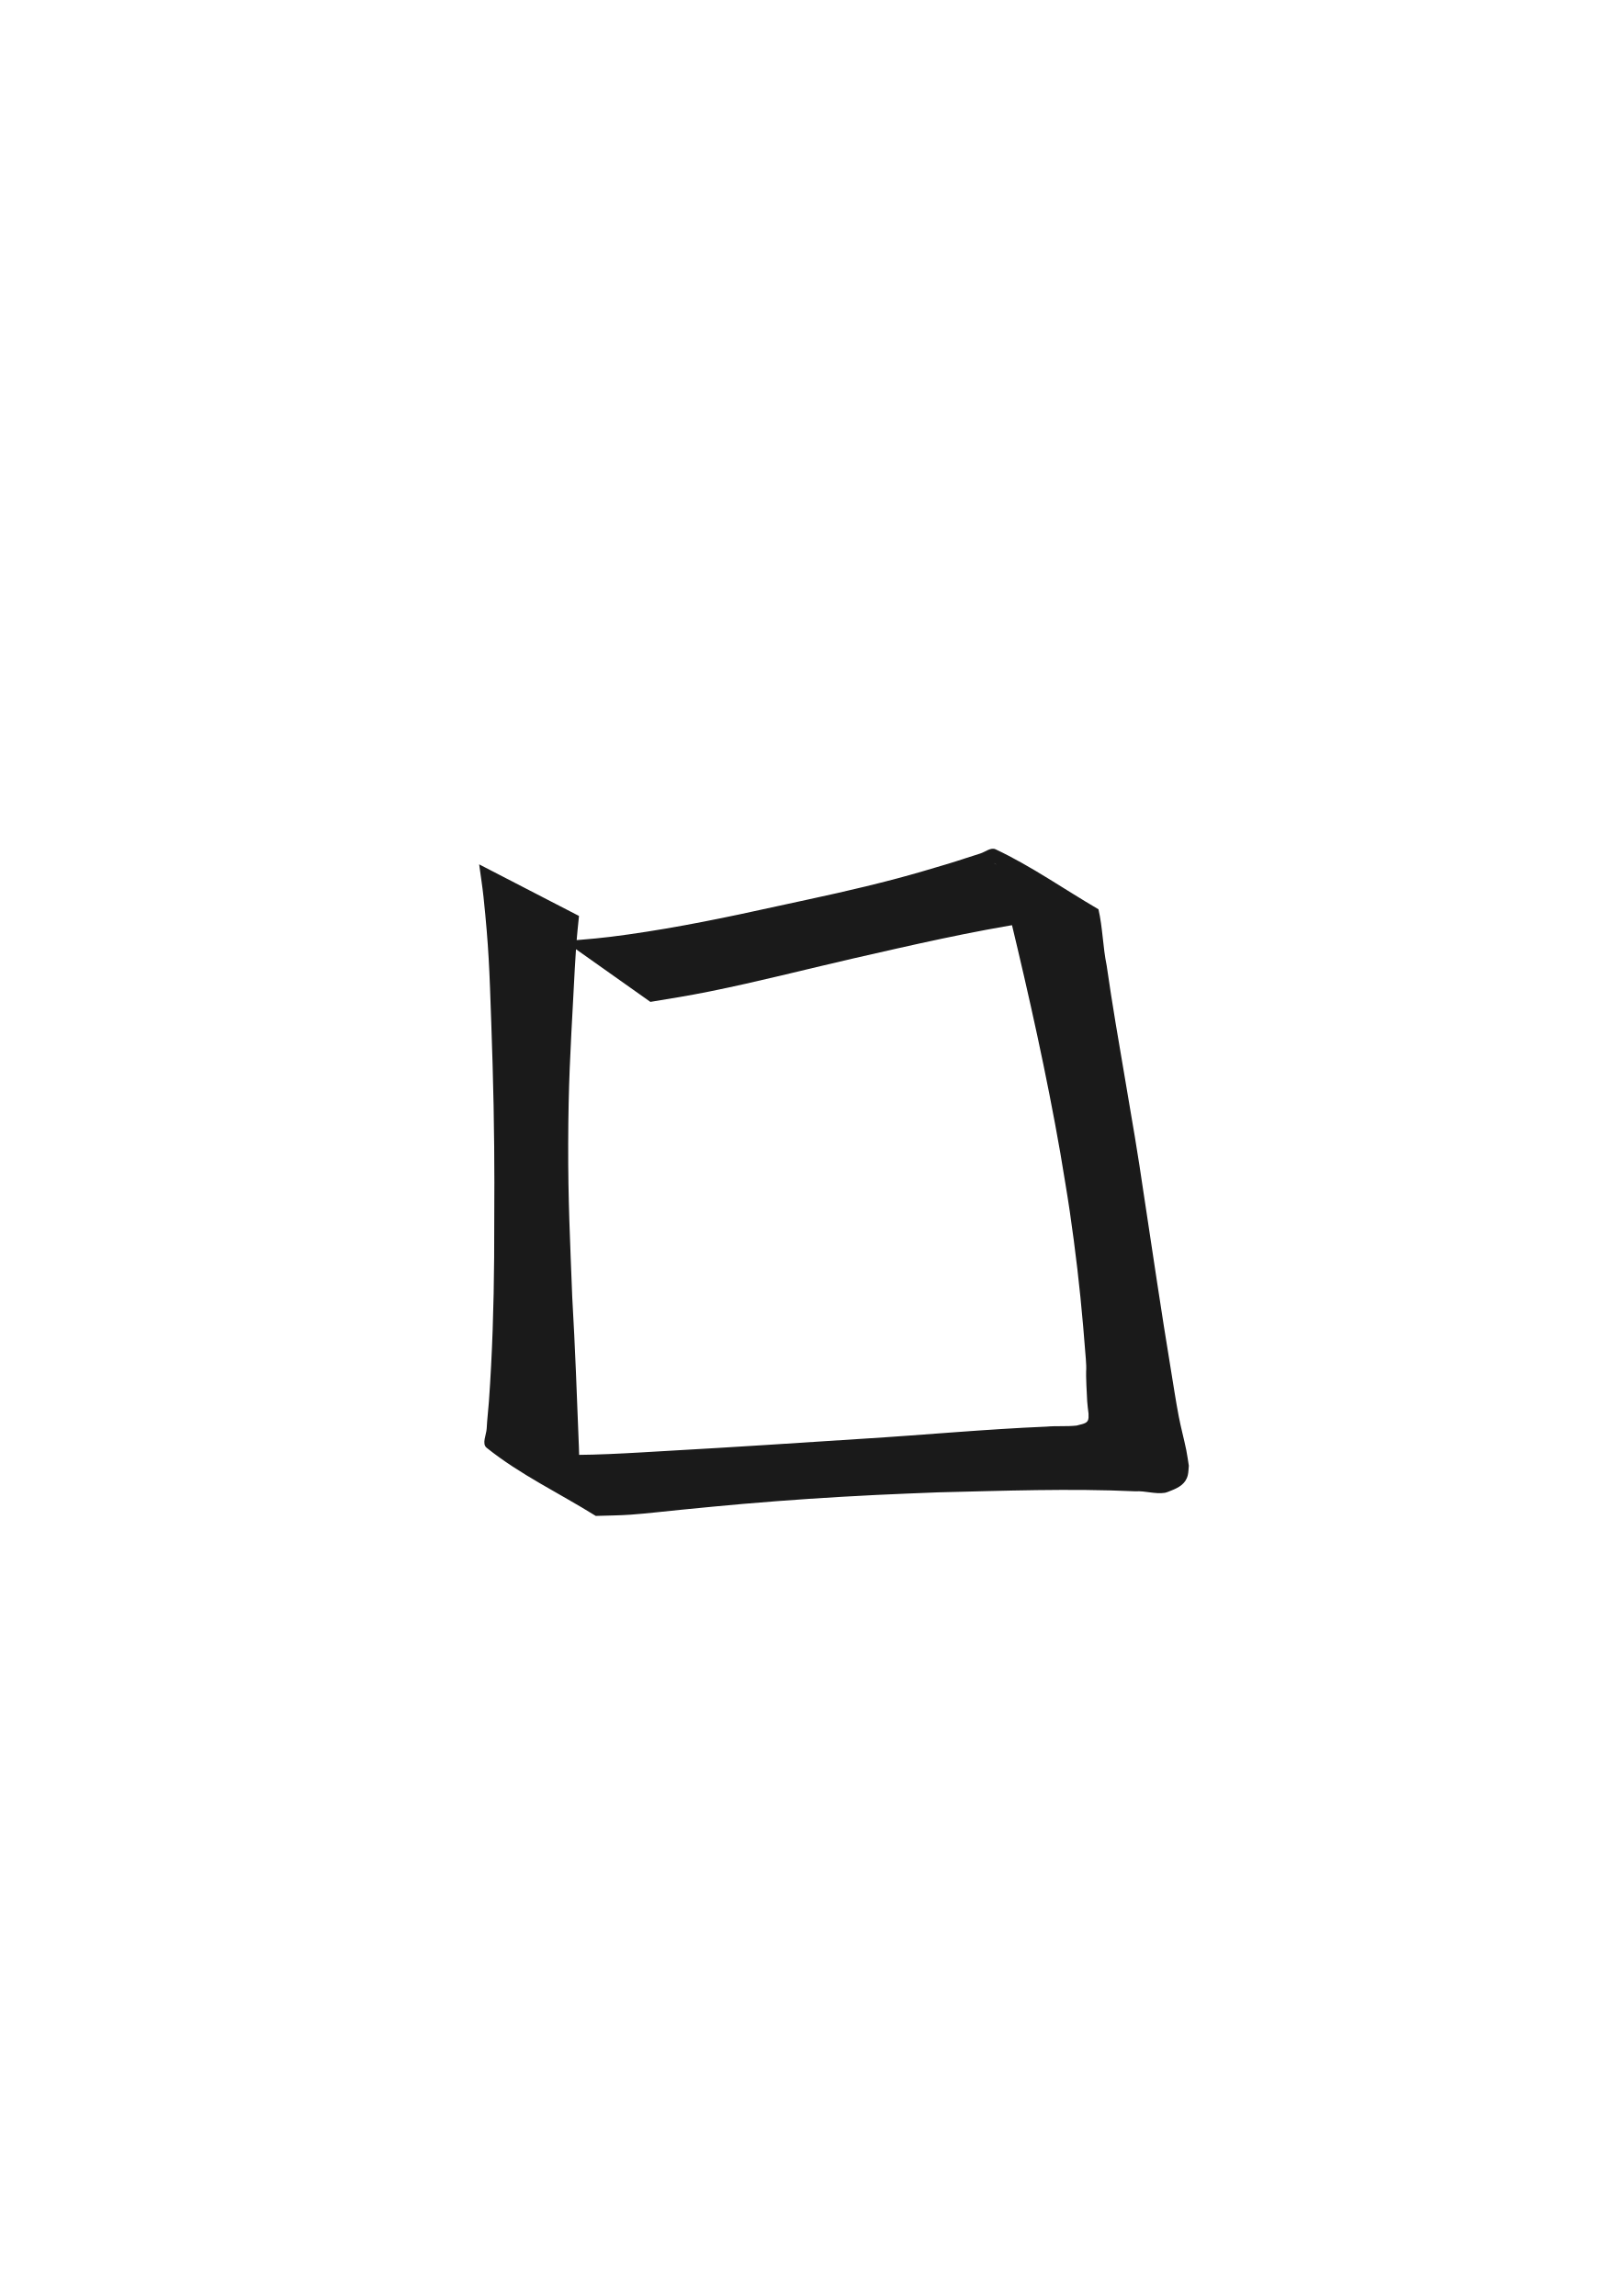
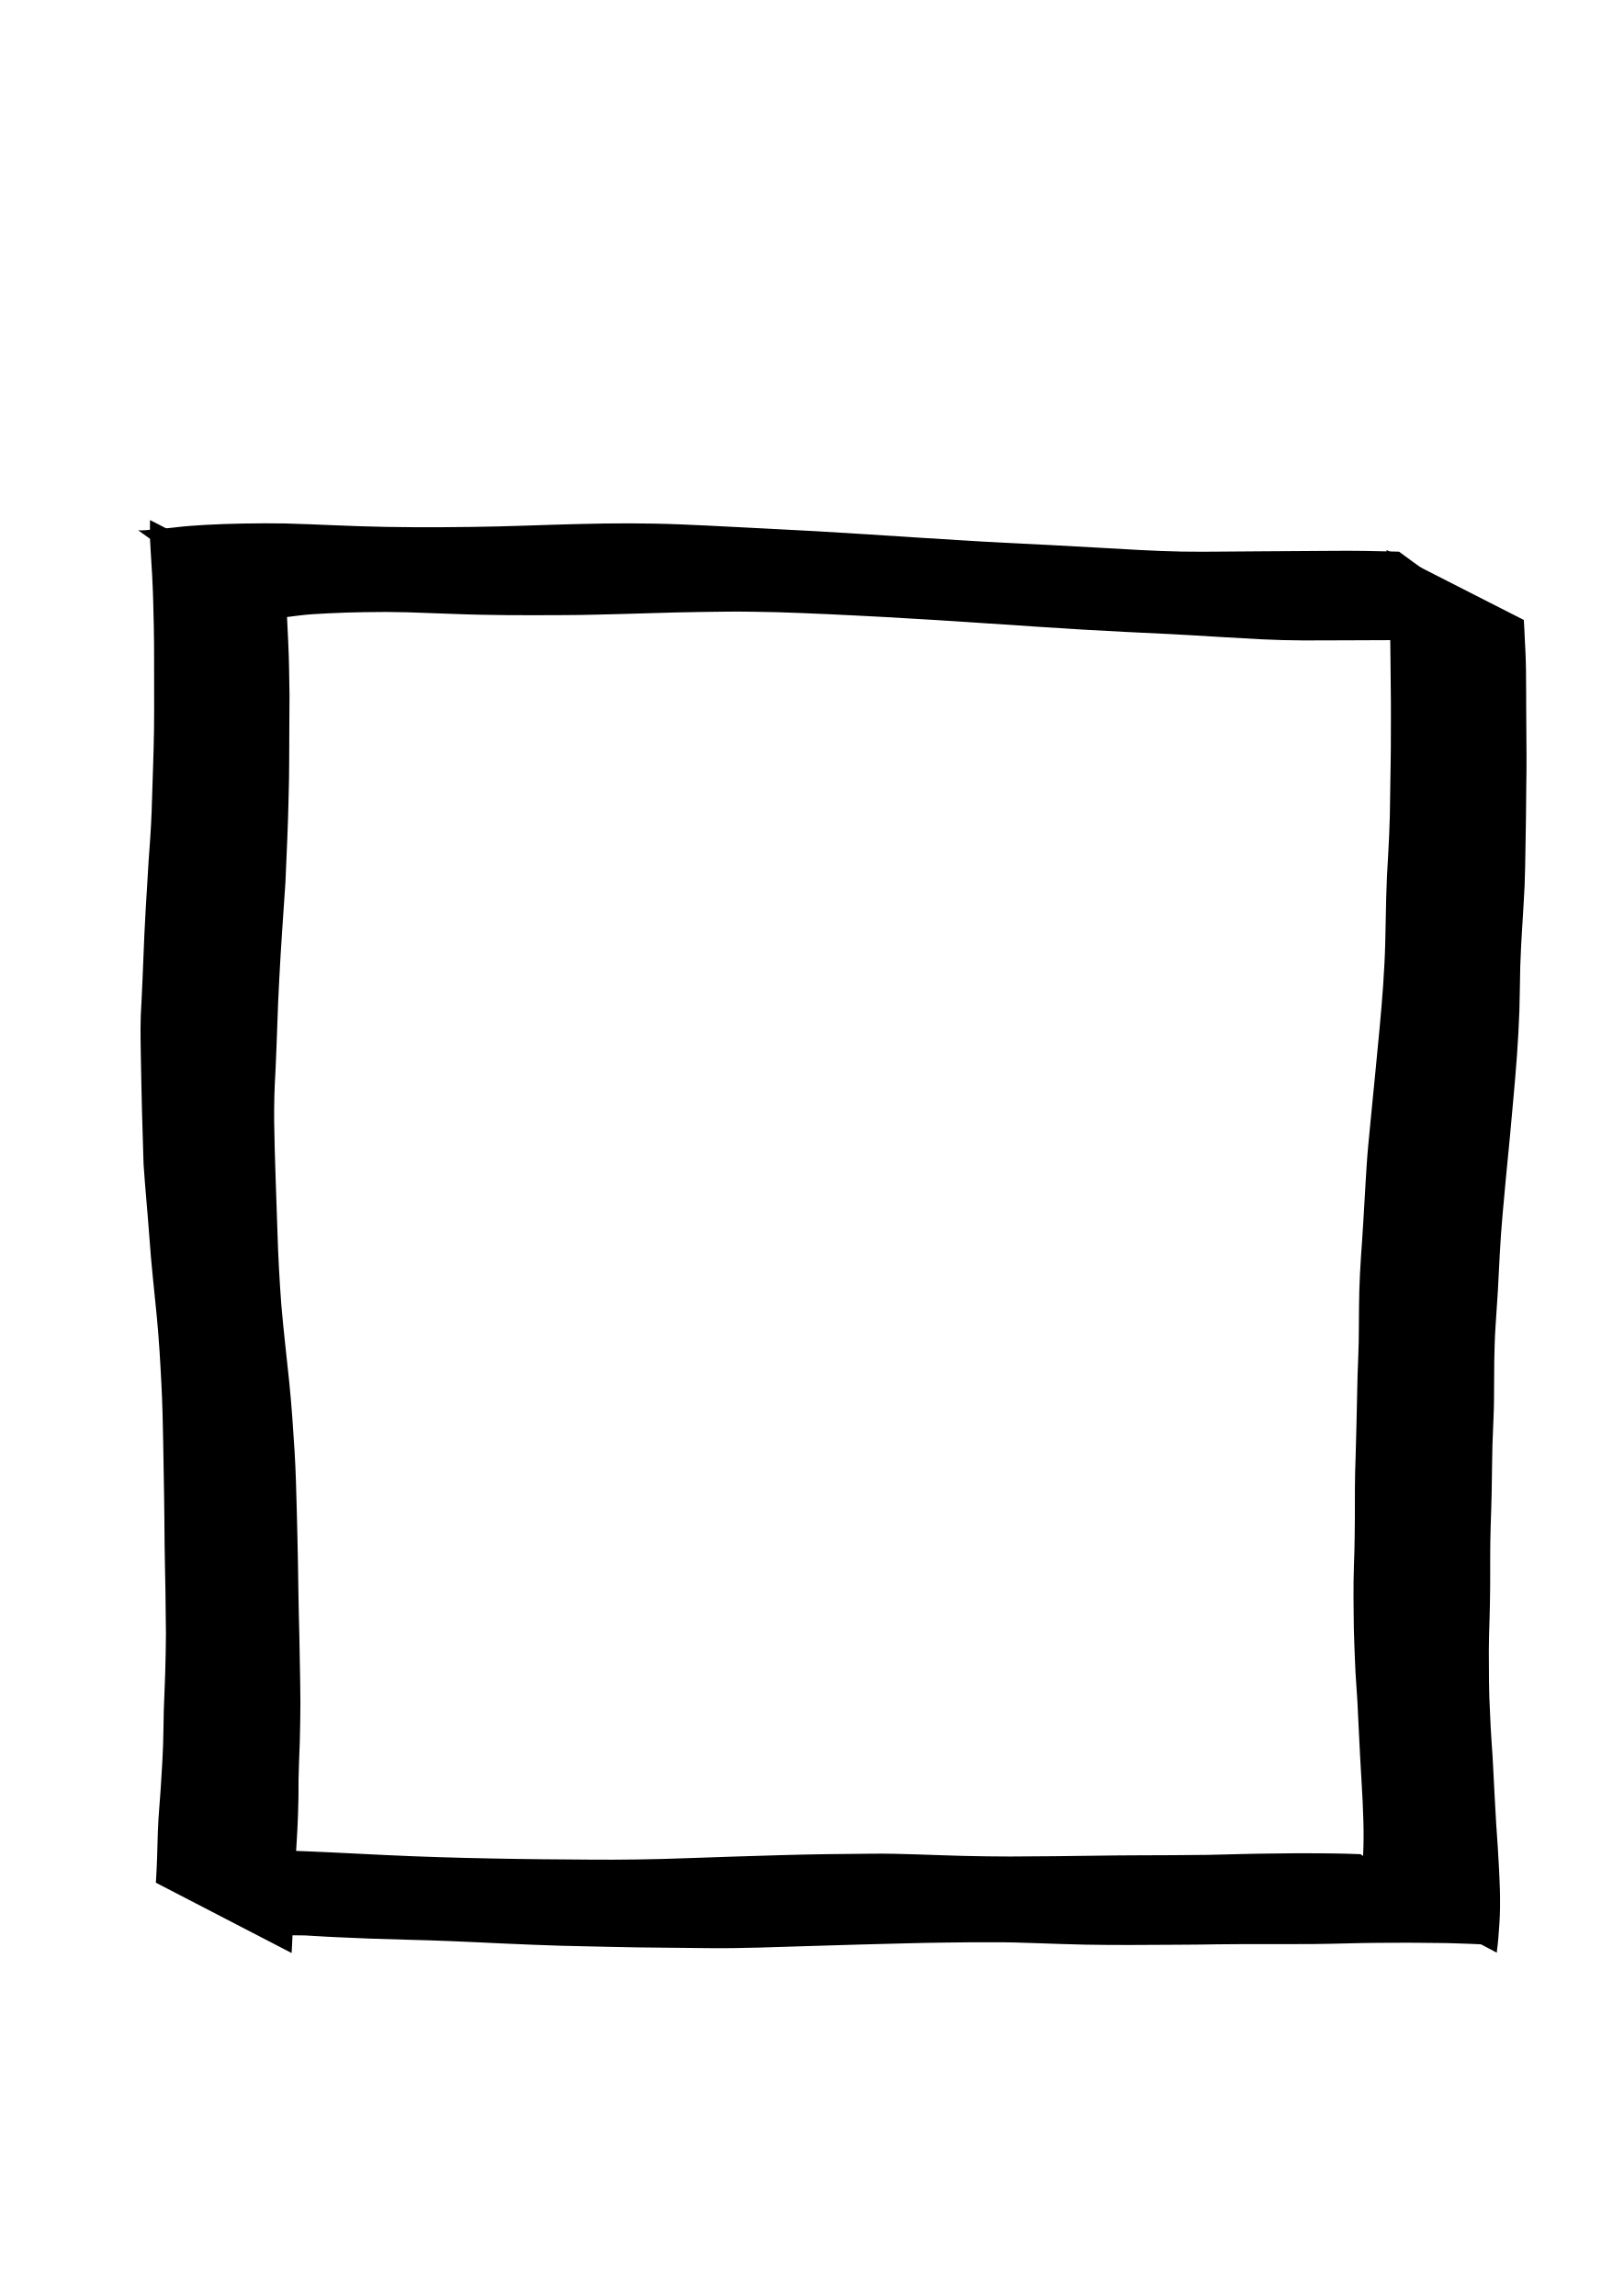
- <svg xmlns="http://www.w3.org/2000/svg" width="210mm" height="297mm" viewBox="0 0 210 297" version="1.1" id="svg1">
-   <defs id="defs1" />
+ <svg xmlns="http://www.w3.org/2000/svg" width="210mm" height="297mm" viewBox="0 0 210 297" version="1.1" id="svg5">
+   <defs id="defs2" />
  <g id="layer1">
-     <path style="fill:#1a1a1a;stroke-width:0.265" id="path26" d="m 61.971,111.81 c 0.189,1.413 0.417,2.822 0.566,4.24 0.682,6.514 0.759,9.305 1,16.226 0.125,3.581 0.234,7.163 0.302,10.746 0.148,7.791 0.095,12.009 0.071,19.66 -0.047,6.204 -0.235,12.406 -0.676,18.595 -0.083,1.166 -0.23,2.328 -0.288,3.496 -0.041,0.834 -0.659,1.983 -0.008,2.505 4.327,3.472 9.411,5.877 14.116,8.815 1.509,-0.054 3.02,-0.054 4.526,-0.163 2.197,-0.159 4.385,-0.432 6.577,-0.642 2.639,-0.253 5.277,-0.523 7.919,-0.748 6.204,-0.529 11.044,-0.849 17.261,-1.161 2.667,-0.134 5.335,-0.225 8.003,-0.337 8.501,-0.199 17.019,-0.524 25.519,-0.132 1.247,-0.083 2.53,0.386 3.779,0.195 0.232,-0.036 0.63,-0.207 0.841,-0.291 0.977,-0.387 1.873,-0.869 2.144,-1.994 0.096,-0.4 0.089,-0.818 0.133,-1.226 -0.11,-0.673 -0.194,-1.352 -0.331,-2.02 -0.298,-1.459 -0.694,-2.897 -0.974,-4.36 -0.385,-2.011 -0.685,-4.037 -1.019,-6.057 -1.247,-7.545 -2.354,-15.109 -3.502,-22.669 -1.424,-9.896 -3.379,-19.704 -4.802,-29.6 -0.496,-2.397 -0.508,-4.883 -1.06,-7.268 -4.434,-2.586 -8.658,-5.57 -13.301,-7.757 -0.626,-0.295 -1.34,0.347 -2.001,0.548 -1.378,0.42 -2.737,0.902 -4.117,1.315 -2.21,0.662 -4.421,1.323 -6.651,1.913 -5.84,1.543 -9.662,2.312 -15.553,3.6 -6.352,1.405 -12.729,2.727 -19.174,3.636 -3.676,0.518 -4.753,0.566 -8.257,0.863 0,0 11.104,7.861 11.104,7.861 v 0 c 2.798,-0.463 4.852,-0.782 7.698,-1.356 6.17,-1.243 12.266,-2.818 18.397,-4.23 7.727,-1.761 15.436,-3.554 23.276,-4.755 1.605,-0.246 3.213,-0.506 4.834,-0.593 0.684,-0.037 2.6,0.623 2.043,0.223 -3.761,-2.7 -7.895,-4.838 -11.843,-7.257 0.123,0.08 0.283,0.121 0.369,0.239 0.196,0.268 0.464,1.358 0.513,1.558 0.443,1.801 0.787,3.627 1.283,5.416 2.42,10.06 4.681,20.161 6.457,30.357 0.405,2.504 0.848,5.002 1.215,7.512 0.727,4.969 1.297,9.831 1.728,14.831 0.761,8.847 0.133,2.632 0.523,9.721 0.029,0.532 0.115,1.059 0.172,1.588 -0.011,0.385 0.072,0.7 -0.163,1.014 -0.247,0.331 -1.007,0.417 -1.368,0.537 -1.289,0.143 -2.606,0.022 -3.899,0.138 -7.902,0.33 -15.778,1.074 -23.67,1.561 -8.401,0.546 -16.801,1.096 -25.206,1.568 -4.299,0.242 -11.077,0.724 -15.504,0.448 -1.6,-0.1 -3.166,-0.501 -4.749,-0.752 3.08,2.054 5.811,4.764 9.239,6.161 0.805,0.328 -0.349,-1.706 -0.43,-2.571 -0.116,-1.24 -0.112,-2.488 -0.16,-3.733 -0.251,-6.474 -0.486,-12.95 -0.862,-19.419 -0.277,-7.282 -0.546,-12.512 -0.524,-19.873 0.023,-7.689 0.278,-11.863 0.679,-19.353 0.115,-2.153 0.217,-4.307 0.37,-6.458 0.086,-1.215 0.232,-2.426 0.348,-3.639 z" />
+     <path style="fill:#000000;stroke-width:0.265" id="path23469" d="m 34.042,80.238 c 0.545,-0.132 1.109,-0.17 1.666,-0.228 0.947,-0.134 1.895,-0.263 2.845,-0.377 1.295,-0.169 2.601,-0.228 3.904,-0.295 1.582,-0.089 3.166,-0.125 4.751,-0.153 1.8,-0.039 3.599,-0.029 5.399,0.014 2.087,0.063 4.173,0.145 6.259,0.223 2.276,0.091 4.554,0.125 6.832,0.151 2.428,0.016 4.857,0.004 7.285,-0.006 2.432,-0.006 4.862,-0.078 7.293,-0.139 2.375,-0.071 4.751,-0.138 7.127,-0.204 2.202,-0.049 4.404,-0.084 6.607,-0.105 2.13,-0.02 4.26,0.025 6.39,0.068 2.227,0.064 4.453,0.161 6.678,0.26 2.444,0.11 4.887,0.24 7.33,0.368 2.316,0.13 4.631,0.267 6.946,0.409 2.174,0.15 4.35,0.272 6.523,0.427 2.052,0.143 4.105,0.279 6.158,0.411 1.933,0.118 3.865,0.251 5.798,0.369 1.933,0.116 3.868,0.216 5.802,0.314 1.944,0.092 3.887,0.189 5.831,0.282 1.966,0.101 3.931,0.224 5.896,0.343 1.911,0.114 3.823,0.222 5.735,0.325 1.84,0.093 3.681,0.137 5.523,0.148 1.813,0.004 3.626,-0.01 5.439,-0.015 1.689,-0.007 3.378,-0.015 5.067,-0.02 1.607,-0.007 3.213,-0.015 4.82,-0.017 1.486,-0.001 2.973,-0.007 4.459,-0.011 1.359,0.02 2.718,0.028 4.077,0.066 1.258,0.028 2.515,0.078 3.772,0.124 0.194,0.009 0.387,0.017 0.581,0.026 0,0 -15.89,-11.633 -15.89,-11.633 v 0 c -0.193,-0.005 -0.386,-0.011 -0.579,-0.016 -1.252,-0.035 -2.505,-0.06 -3.757,-0.08 -1.36,-0.013 -2.719,-0.031 -4.079,-0.012 -1.479,0.009 -2.957,0.016 -4.436,0.029 -1.601,0.013 -3.203,0.02 -4.804,0.031 -1.681,0.014 -3.363,0.024 -5.044,0.037 -1.8,0.015 -3.6,0.031 -5.399,-0.002 -1.824,-0.038 -3.647,-0.104 -5.469,-0.205 -1.903,-0.101 -3.806,-0.206 -5.708,-0.32 -1.968,-0.117 -3.935,-0.227 -5.904,-0.324 -1.946,-0.099 -3.891,-0.193 -5.837,-0.291 -1.932,-0.102 -3.863,-0.21 -5.794,-0.334 -1.927,-0.123 -3.854,-0.244 -5.782,-0.359 -2.043,-0.127 -4.085,-0.26 -6.127,-0.395 -2.17,-0.132 -4.339,-0.268 -6.508,-0.399 -2.303,-0.13 -4.608,-0.248 -6.912,-0.364 -2.451,-0.12 -4.901,-0.253 -7.352,-0.374 -2.25,-0.108 -4.501,-0.21 -6.754,-0.251 -2.142,-0.039 -4.286,-0.051 -6.428,-0.018 -2.197,0.036 -4.394,0.088 -6.591,0.157 -2.362,0.075 -4.724,0.159 -7.086,0.219 -2.425,0.055 -4.85,0.097 -7.275,0.104 -2.426,0.009 -4.851,0.009 -7.277,-0.036 -2.282,-0.048 -4.563,-0.115 -6.843,-0.215 -2.112,-0.087 -4.224,-0.181 -6.337,-0.233 -1.831,-0.03 -3.662,-0.026 -5.493,0.011 -1.613,0.032 -3.225,0.084 -4.836,0.174 -1.352,0.075 -2.702,0.173 -4.047,0.341 -0.971,0.107 -1.942,0.213 -2.916,0.279 -0.564,0.048 -1.136,0.122 -1.701,0.077 0,0 16.174,11.645 16.174,11.645 z" />
+     <path style="fill:#000000;stroke-width:0.265" id="path23515" d="m 36.895,250.353 c 0.46,-0.005 0.919,-0.008 1.379,-0.009 0.81,-0.013 1.618,0.025 2.425,0.087 1.039,0.081 2.081,0.108 3.121,0.166 1.336,0.068 2.672,0.124 4.009,0.171 1.597,0.054 3.195,0.103 4.792,0.144 1.939,0.043 3.877,0.111 5.815,0.188 2.327,0.093 4.654,0.21 6.98,0.317 2.345,0.112 4.691,0.192 7.038,0.273 2.258,0.061 4.516,0.107 6.774,0.154 2.173,0.056 4.346,0.076 6.519,0.097 2.084,0.022 4.167,0.044 6.251,0.064 2.051,0.023 4.102,-0.028 6.152,-0.073 2.193,-0.067 4.386,-0.132 6.579,-0.202 2.085,-0.069 4.171,-0.128 6.257,-0.187 1.962,-0.056 3.925,-0.106 5.887,-0.154 1.918,-0.057 3.836,-0.086 5.754,-0.111 1.927,-0.033 3.855,-0.035 5.782,-0.035 1.945,-0.016 3.89,0.056 5.834,0.122 2.036,0.078 4.072,0.138 6.108,0.186 2.011,0.036 4.021,0.051 6.032,0.042 1.916,-0.009 3.833,-0.018 5.749,-0.029 1.783,-5.3e-4 3.565,-0.03 5.348,-0.056 1.714,-0.025 3.429,-0.022 5.143,-0.022 1.643,-0.005 3.286,-0.005 4.929,-0.005 1.526,0.003 3.052,-0.009 4.578,-0.044 1.391,-0.031 2.782,-0.064 4.174,-0.096 1.321,-0.027 2.643,-0.026 3.964,-0.032 1.183,-0.011 2.366,-0.01 3.55,0.005 1.071,0.013 2.143,0.023 3.214,0.034 0.992,0.039 1.985,0.044 2.976,0.093 0.632,0.03 1.265,0.055 1.897,0.08 0,0 -15.935,-11.672 -15.935,-11.672 v 0 c -0.632,-0.023 -1.264,-0.049 -1.896,-0.064 -0.997,-0.015 -1.995,-0.049 -2.993,-0.045 -1.066,-0.005 -2.132,-0.013 -3.198,-0.013 -1.178,0.005 -2.355,0.027 -3.533,0.038 -1.32,0.016 -2.64,0.033 -3.959,0.072 -1.383,0.033 -2.766,0.071 -4.15,0.102 -1.51,0.023 -3.02,0.036 -4.531,0.038 -1.637,0.008 -3.274,0.015 -4.911,0.02 -1.715,0.011 -3.431,0.017 -5.146,0.049 -1.77,0.028 -3.539,0.054 -5.309,0.064 -1.905,0.015 -3.811,0.034 -5.716,0.039 -1.998,-0.005 -3.997,-0.027 -5.995,-0.077 -2.032,-0.054 -4.064,-0.129 -6.096,-0.197 -1.968,-0.063 -3.937,-0.116 -5.906,-0.089 -1.928,0.011 -3.855,0.033 -5.783,0.061 -1.926,0.028 -3.851,0.069 -5.776,0.125 -1.956,0.056 -3.911,0.115 -5.867,0.177 -2.078,0.067 -4.156,0.14 -6.234,0.211 -2.189,0.075 -4.378,0.15 -6.568,0.172 -2.046,0.027 -4.093,0.042 -6.14,0.02 -2.075,-0.016 -4.15,-0.031 -6.226,-0.05 -2.162,-0.024 -4.325,-0.052 -6.487,-0.099 -2.25,-0.046 -4.501,-0.094 -6.75,-0.168 -2.334,-0.076 -4.668,-0.161 -7.001,-0.277 -2.344,-0.111 -4.687,-0.235 -7.031,-0.345 -1.976,-0.091 -3.952,-0.178 -5.929,-0.242 -1.61,-0.059 -3.22,-0.118 -4.828,-0.201 -1.352,-0.071 -2.703,-0.147 -4.054,-0.236 -1.058,-0.062 -2.116,-0.145 -3.174,-0.205 -0.843,-0.032 -1.686,-0.045 -2.528,-0.082 -0.47,-0.023 -0.94,-0.047 -1.407,-0.107 0,0 16.046,11.813 16.046,11.813 z" />
+     <path style="fill:#000000;stroke-width:0.265" id="path23517" d="m 19.401,67.27 c 0.008,0.478 -0.003,0.956 -0.01,1.435 -0.004,0.842 0.039,1.683 0.094,2.524 0.07,1.023 0.127,2.046 0.185,3.069 0.062,1.099 0.108,2.198 0.139,3.298 0.03,1.167 0.06,2.333 0.086,3.5 0.029,1.328 0.031,2.656 0.035,3.984 0.004,1.467 0.004,2.935 0.005,4.402 0.007,1.607 0.004,3.213 -0.014,4.82 -0.022,1.74 -0.077,3.479 -0.134,5.218 -0.062,1.895 -0.117,3.79 -0.184,5.684 -0.076,2.068 -0.241,4.131 -0.385,6.195 -0.137,2.094 -0.255,4.189 -0.378,6.284 -0.126,2.059 -0.209,4.121 -0.292,6.183 -0.073,1.955 -0.157,3.91 -0.255,5.865 -0.158,2.176 -0.125,4.356 -0.083,6.535 0.05,2.466 0.087,4.933 0.152,7.399 0.069,2.311 0.129,4.622 0.205,6.933 0.214,3.185 0.532,6.361 0.76,9.546 0.234,3.39 0.621,6.766 0.95,10.147 0.284,2.941 0.454,5.892 0.604,8.842 0.129,2.51 0.181,5.023 0.228,7.535 0.035,2.259 0.074,4.518 0.113,6.777 0.038,2.127 0.045,4.254 0.068,6.381 0.023,1.968 0.075,3.936 0.108,5.904 0.013,1.871 0.052,3.742 0.063,5.613 -0.002,1.704 -0.052,3.407 -0.096,5.111 -0.043,1.604 -0.132,3.207 -0.183,4.811 -0.028,1.483 -0.044,2.966 -0.089,4.449 -0.041,1.348 -0.129,2.693 -0.21,4.039 -0.07,1.284 -0.163,2.567 -0.266,3.848 -0.097,1.152 -0.165,2.306 -0.207,3.462 -0.03,1.079 -0.056,2.157 -0.091,3.236 -0.034,0.94 -0.076,1.881 -0.133,2.82 -0.01,0.139 -0.02,0.278 -0.03,0.417 0,0 17.558,9.098 17.558,9.098 v 0 c 0.009,-0.144 0.018,-0.288 0.028,-0.433 0.061,-0.965 0.092,-1.931 0.127,-2.896 0.027,-1.08 0.048,-2.16 0.077,-3.24 0.028,-1.137 0.049,-2.274 0.133,-3.409 0.081,-1.293 0.195,-2.584 0.26,-3.879 0.079,-1.367 0.168,-2.733 0.206,-4.101 0.05,-1.491 0.082,-2.982 0.066,-4.474 0.033,-1.607 0.097,-3.214 0.161,-4.82 0.048,-1.729 0.073,-3.458 0.081,-5.187 -0.006,-1.883 -0.051,-3.765 -0.083,-5.647 -0.027,-1.973 -0.072,-3.946 -0.126,-5.918 -0.053,-2.134 -0.069,-4.268 -0.107,-6.402 -0.044,-2.269 -0.09,-4.538 -0.153,-6.806 -0.066,-2.546 -0.129,-5.094 -0.282,-7.637 -0.185,-2.996 -0.388,-5.991 -0.69,-8.978 -0.347,-3.377 -0.751,-6.749 -1.037,-10.132 -0.226,-3.106 -0.403,-6.215 -0.491,-9.329 -0.082,-2.313 -0.158,-4.626 -0.237,-6.939 -0.08,-2.46 -0.157,-4.921 -0.19,-7.382 -0.014,-2.122 0.031,-4.242 0.167,-6.36 0.088,-1.965 0.17,-3.931 0.234,-5.897 0.07,-2.053 0.144,-4.106 0.263,-6.157 0.11,-2.087 0.23,-4.174 0.375,-6.26 0.136,-2.078 0.279,-4.155 0.421,-6.233 0.092,-1.888 0.168,-3.777 0.242,-5.666 0.072,-1.747 0.129,-3.494 0.165,-5.242 0.043,-1.608 0.08,-3.217 0.078,-4.826 0.005,-1.464 0.009,-2.927 0.017,-4.391 0.007,-1.332 0.019,-2.664 0.025,-3.995 -0.014,-1.167 -0.028,-2.334 -0.055,-3.501 -0.025,-1.112 -0.051,-2.223 -0.106,-3.334 -0.043,-1.024 -0.095,-2.047 -0.148,-3.07 -0.04,-0.786 -0.093,-1.573 -0.075,-2.361 0.004,-0.433 0.02,-0.868 0.074,-1.298 0,0 -17.731,-9.164 -17.731,-9.164 z" />
+     <path style="fill:#000000;stroke-width:0.265" id="path23519" d="m 179.329,71.156 c -0.005,0.435 0.023,0.87 0.056,1.303 0.049,0.608 0.085,1.216 0.132,1.824 0.049,0.743 0.098,1.486 0.142,2.229 0.059,0.914 0.089,1.828 0.111,2.743 0.022,1.019 0.032,2.038 0.032,3.056 0.01,1.087 0.026,2.173 0.037,3.26 0.011,1.128 0.021,2.256 0.032,3.384 0.021,1.239 0.023,2.479 0.022,3.719 -0.002,1.397 -0.007,2.795 -0.013,4.192 -0.008,1.432 -0.039,2.864 -0.061,4.296 -0.021,1.481 -0.035,2.962 -0.068,4.443 -0.041,1.664 -0.124,3.327 -0.215,4.989 -0.117,1.826 -0.207,3.653 -0.252,5.483 -0.046,1.934 -0.078,3.868 -0.123,5.803 -0.042,1.902 -0.159,3.802 -0.281,5.7 -0.125,1.838 -0.294,3.673 -0.461,5.508 -0.158,1.737 -0.33,3.473 -0.499,5.209 -0.164,1.676 -0.328,3.353 -0.494,5.029 -0.168,1.616 -0.318,3.234 -0.469,4.852 -0.155,1.658 -0.25,3.321 -0.351,4.983 -0.102,1.624 -0.188,3.248 -0.284,4.872 -0.088,1.538 -0.199,3.075 -0.306,4.612 -0.108,1.499 -0.169,3.001 -0.215,4.502 -0.035,1.441 -0.041,2.883 -0.051,4.325 0.002,1.409 -0.034,2.817 -0.087,4.224 -0.074,1.469 -0.106,2.939 -0.133,4.409 -0.024,1.405 -0.062,2.809 -0.093,4.214 -0.027,1.362 -0.065,2.724 -0.109,4.086 -0.056,1.352 -0.082,2.705 -0.091,4.058 -0.008,1.336 -0.008,2.673 -0.009,4.009 -0.006,1.35 -0.025,2.7 -0.056,4.049 -0.05,1.347 -0.082,2.694 -0.11,4.041 -0.026,1.366 0.003,2.731 0.012,4.097 -2.7e-4,1.352 0.033,2.704 0.087,4.054 0.056,1.248 0.086,2.497 0.158,3.745 0.078,1.215 0.17,2.429 0.239,3.645 0.053,1.2 0.118,2.399 0.175,3.599 0.052,1.124 0.112,2.248 0.169,3.372 0.049,1.037 0.113,2.072 0.178,3.108 0.056,0.946 0.114,1.891 0.157,2.837 0.035,0.845 0.066,1.69 0.095,2.535 0.024,0.74 0.029,1.479 0.025,2.219 0.001,0.651 -0.021,1.302 -0.051,1.953 -0.037,0.595 -0.074,1.191 -0.122,1.786 -0.048,0.546 -0.096,1.092 -0.161,1.637 -0.013,0.053 -0.025,0.107 -0.038,0.16 0,0 17.605,9.281 17.605,9.281 v 0 c 0.005,-0.07 0.009,-0.139 0.014,-0.209 0.072,-0.568 0.137,-1.137 0.184,-1.709 0.055,-0.613 0.098,-1.227 0.136,-1.841 0.046,-0.683 0.074,-1.369 0.079,-2.053 0.005,-0.765 0.006,-1.53 -0.015,-2.295 -0.023,-0.859 -0.069,-1.716 -0.105,-2.574 -0.044,-0.96 -0.099,-1.919 -0.163,-2.877 -0.065,-1.034 -0.139,-2.067 -0.211,-3.1 -0.058,-1.127 -0.121,-2.253 -0.19,-3.379 -0.063,-1.202 -0.126,-2.403 -0.186,-3.605 -0.053,-1.224 -0.133,-2.446 -0.224,-3.668 -0.087,-1.242 -0.15,-2.484 -0.198,-3.728 -0.072,-1.331 -0.126,-2.662 -0.134,-3.995 -0.016,-1.351 -0.023,-2.703 -0.022,-4.054 0.006,-1.342 0.043,-2.683 0.092,-4.024 0.035,-1.359 0.072,-2.718 0.079,-4.077 0.016,-1.338 0.003,-2.677 0.006,-4.015 0.003,-1.338 0.02,-2.677 0.064,-4.014 0.04,-1.368 0.098,-2.735 0.123,-4.103 0.025,-1.412 0.05,-2.825 0.065,-4.237 0.02,-1.453 0.05,-2.905 0.128,-4.357 0.063,-1.428 0.122,-2.856 0.118,-4.286 0.007,-1.432 0.014,-2.863 0.029,-4.295 0.029,-1.48 0.059,-2.961 0.16,-4.439 0.1,-1.545 0.212,-3.089 0.303,-4.634 0.089,-1.628 0.161,-3.256 0.254,-4.884 0.094,-1.641 0.196,-3.282 0.349,-4.919 0.137,-1.616 0.283,-3.231 0.44,-4.846 0.165,-1.679 0.323,-3.359 0.491,-5.038 0.162,-1.743 0.323,-3.486 0.476,-5.23 0.169,-1.853 0.325,-3.706 0.462,-5.561 0.132,-1.922 0.249,-3.845 0.313,-5.771 0.058,-1.934 0.071,-3.869 0.116,-5.803 0.056,-1.804 0.156,-3.605 0.274,-5.406 0.103,-1.671 0.204,-3.342 0.287,-5.015 0.055,-1.484 0.085,-2.969 0.105,-4.453 0.023,-1.438 0.045,-2.876 0.07,-4.315 0.011,-1.392 0.023,-2.784 0.041,-4.176 0.016,-1.241 0.039,-2.482 0.03,-3.723 -0.005,-1.128 -0.013,-2.255 -0.022,-3.382 -0.008,-1.081 -0.014,-2.162 -0.021,-3.243 -0.01,-1.024 0.006,-2.047 -0.015,-3.071 -0.007,-0.925 -0.002,-1.851 -0.039,-2.776 -0.025,-0.748 -0.054,-1.496 -0.1,-2.242 -0.029,-0.6 -0.067,-1.2 -0.084,-1.801 -0.019,-0.39 -0.045,-0.779 -0.065,-1.168 0,0 -17.752,-9.045 -17.752,-9.045 z" />
  </g>
</svg>
